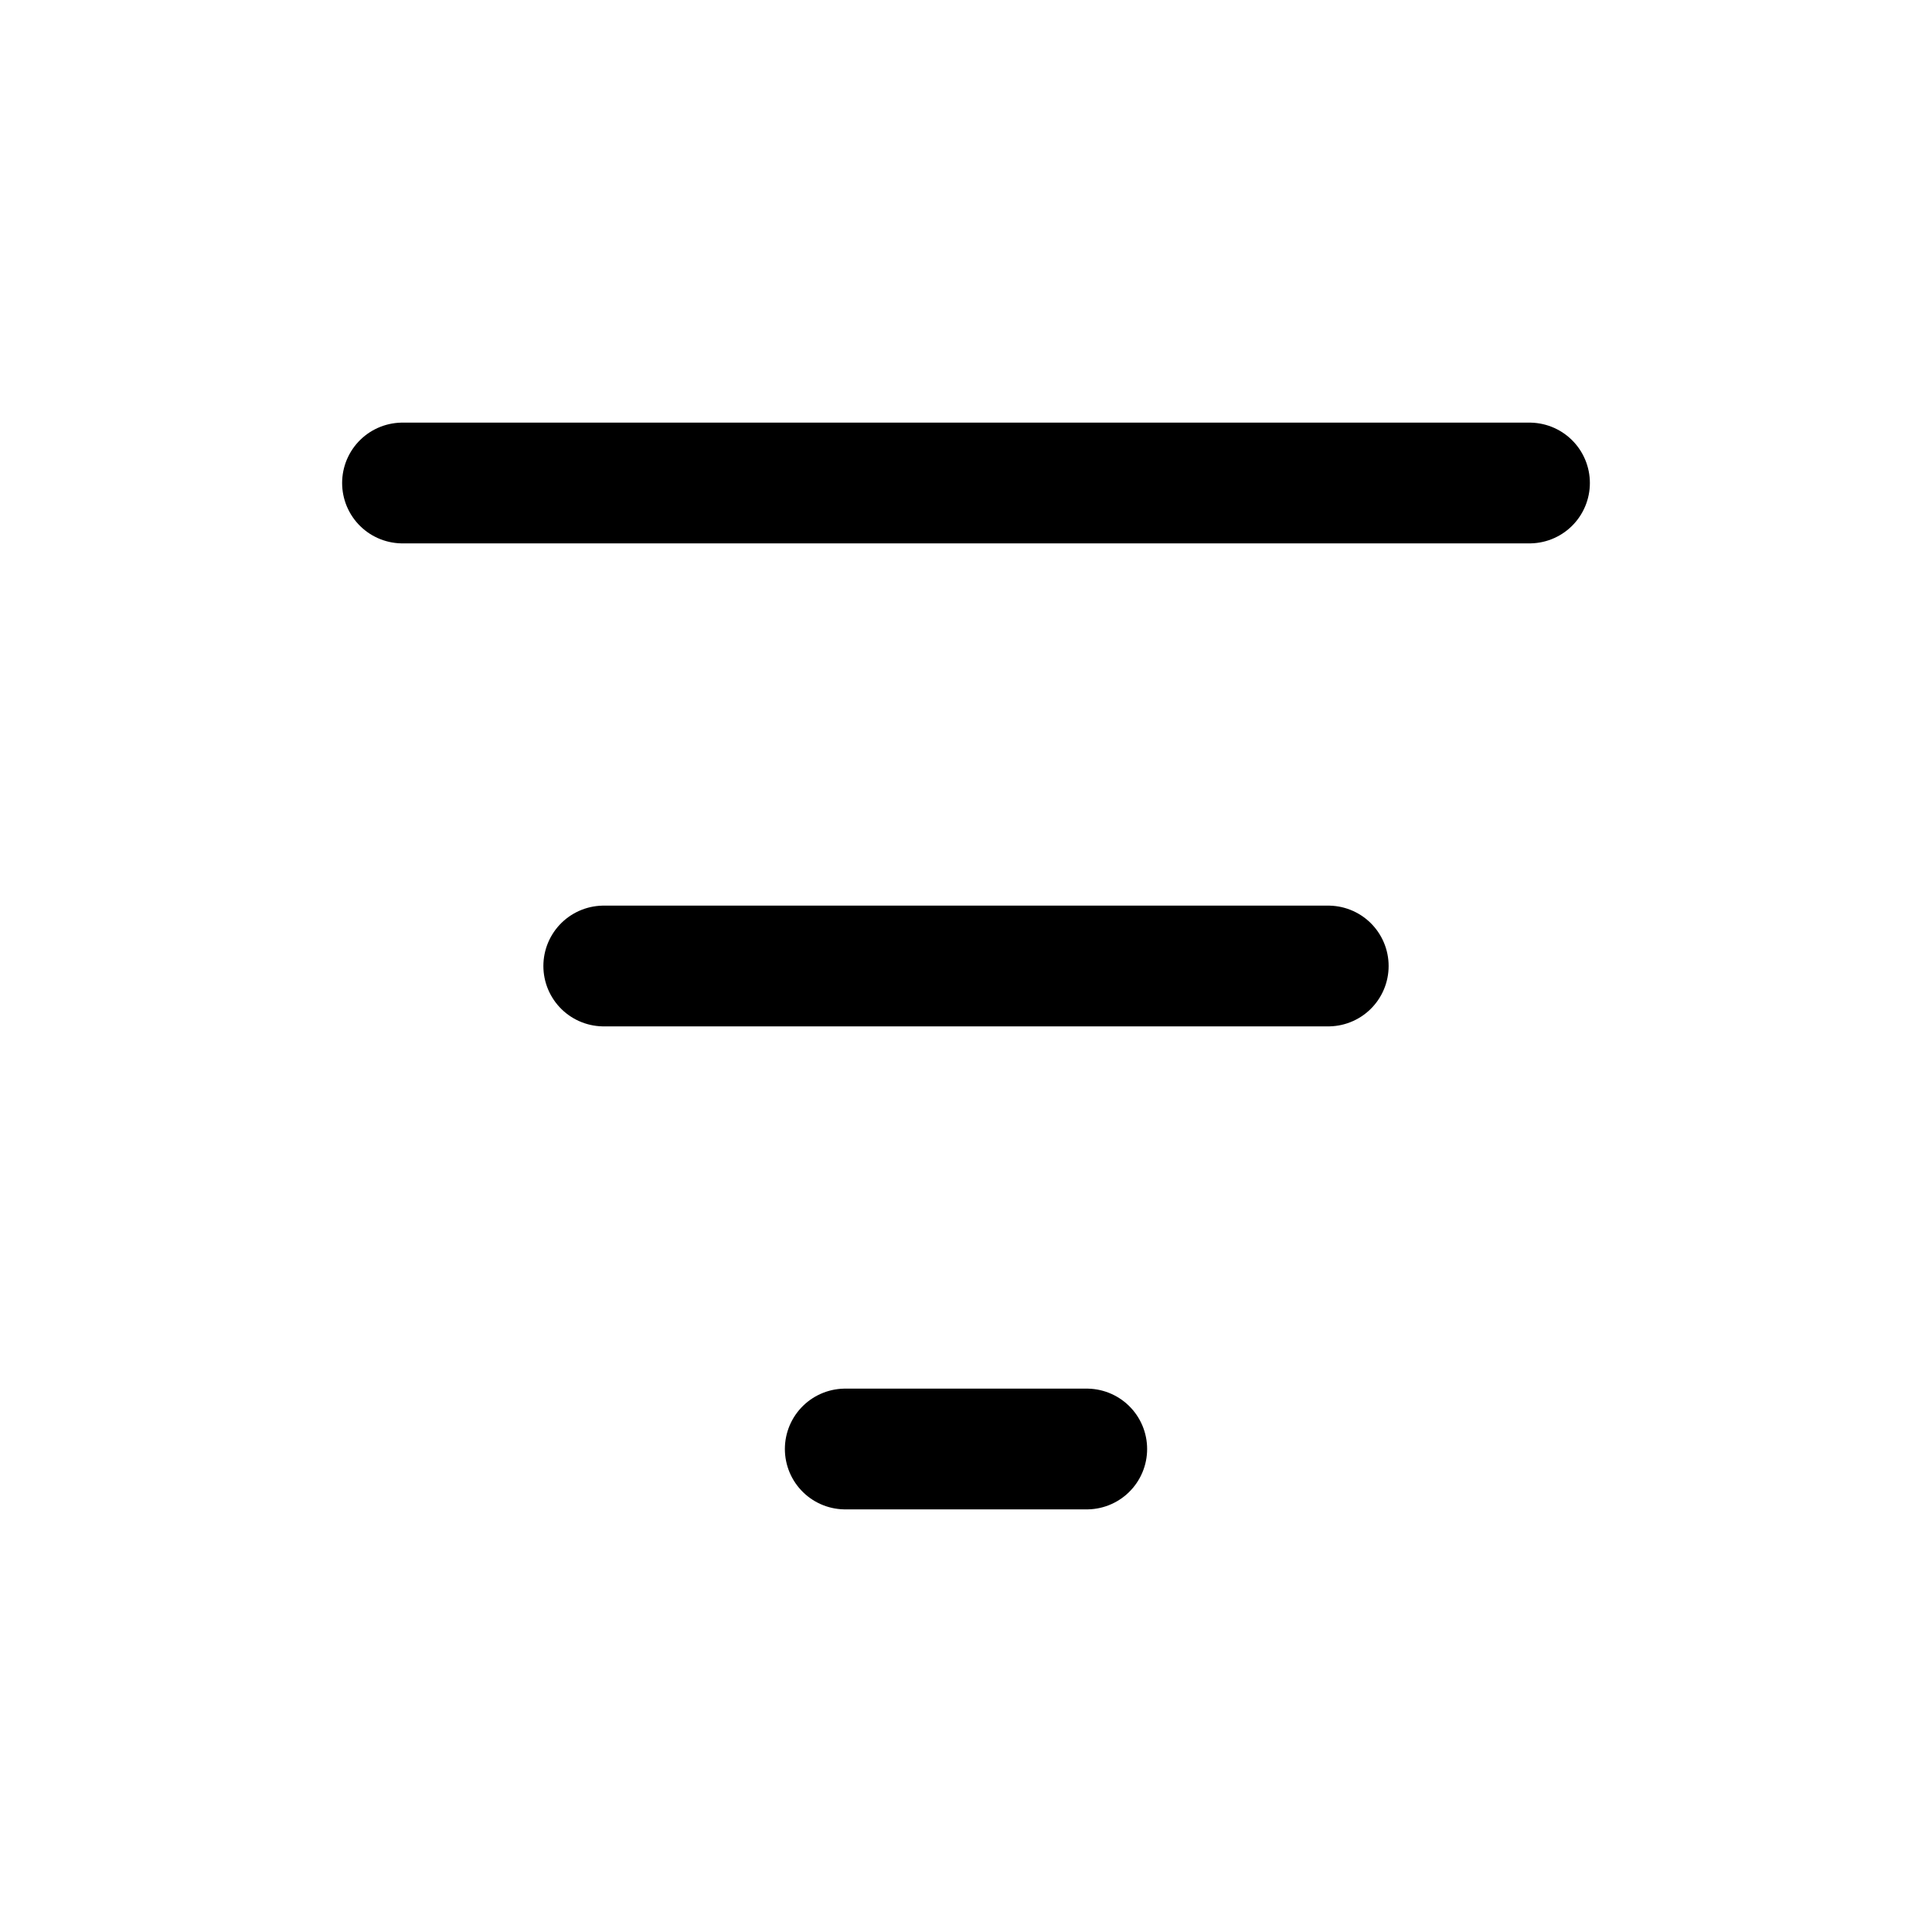
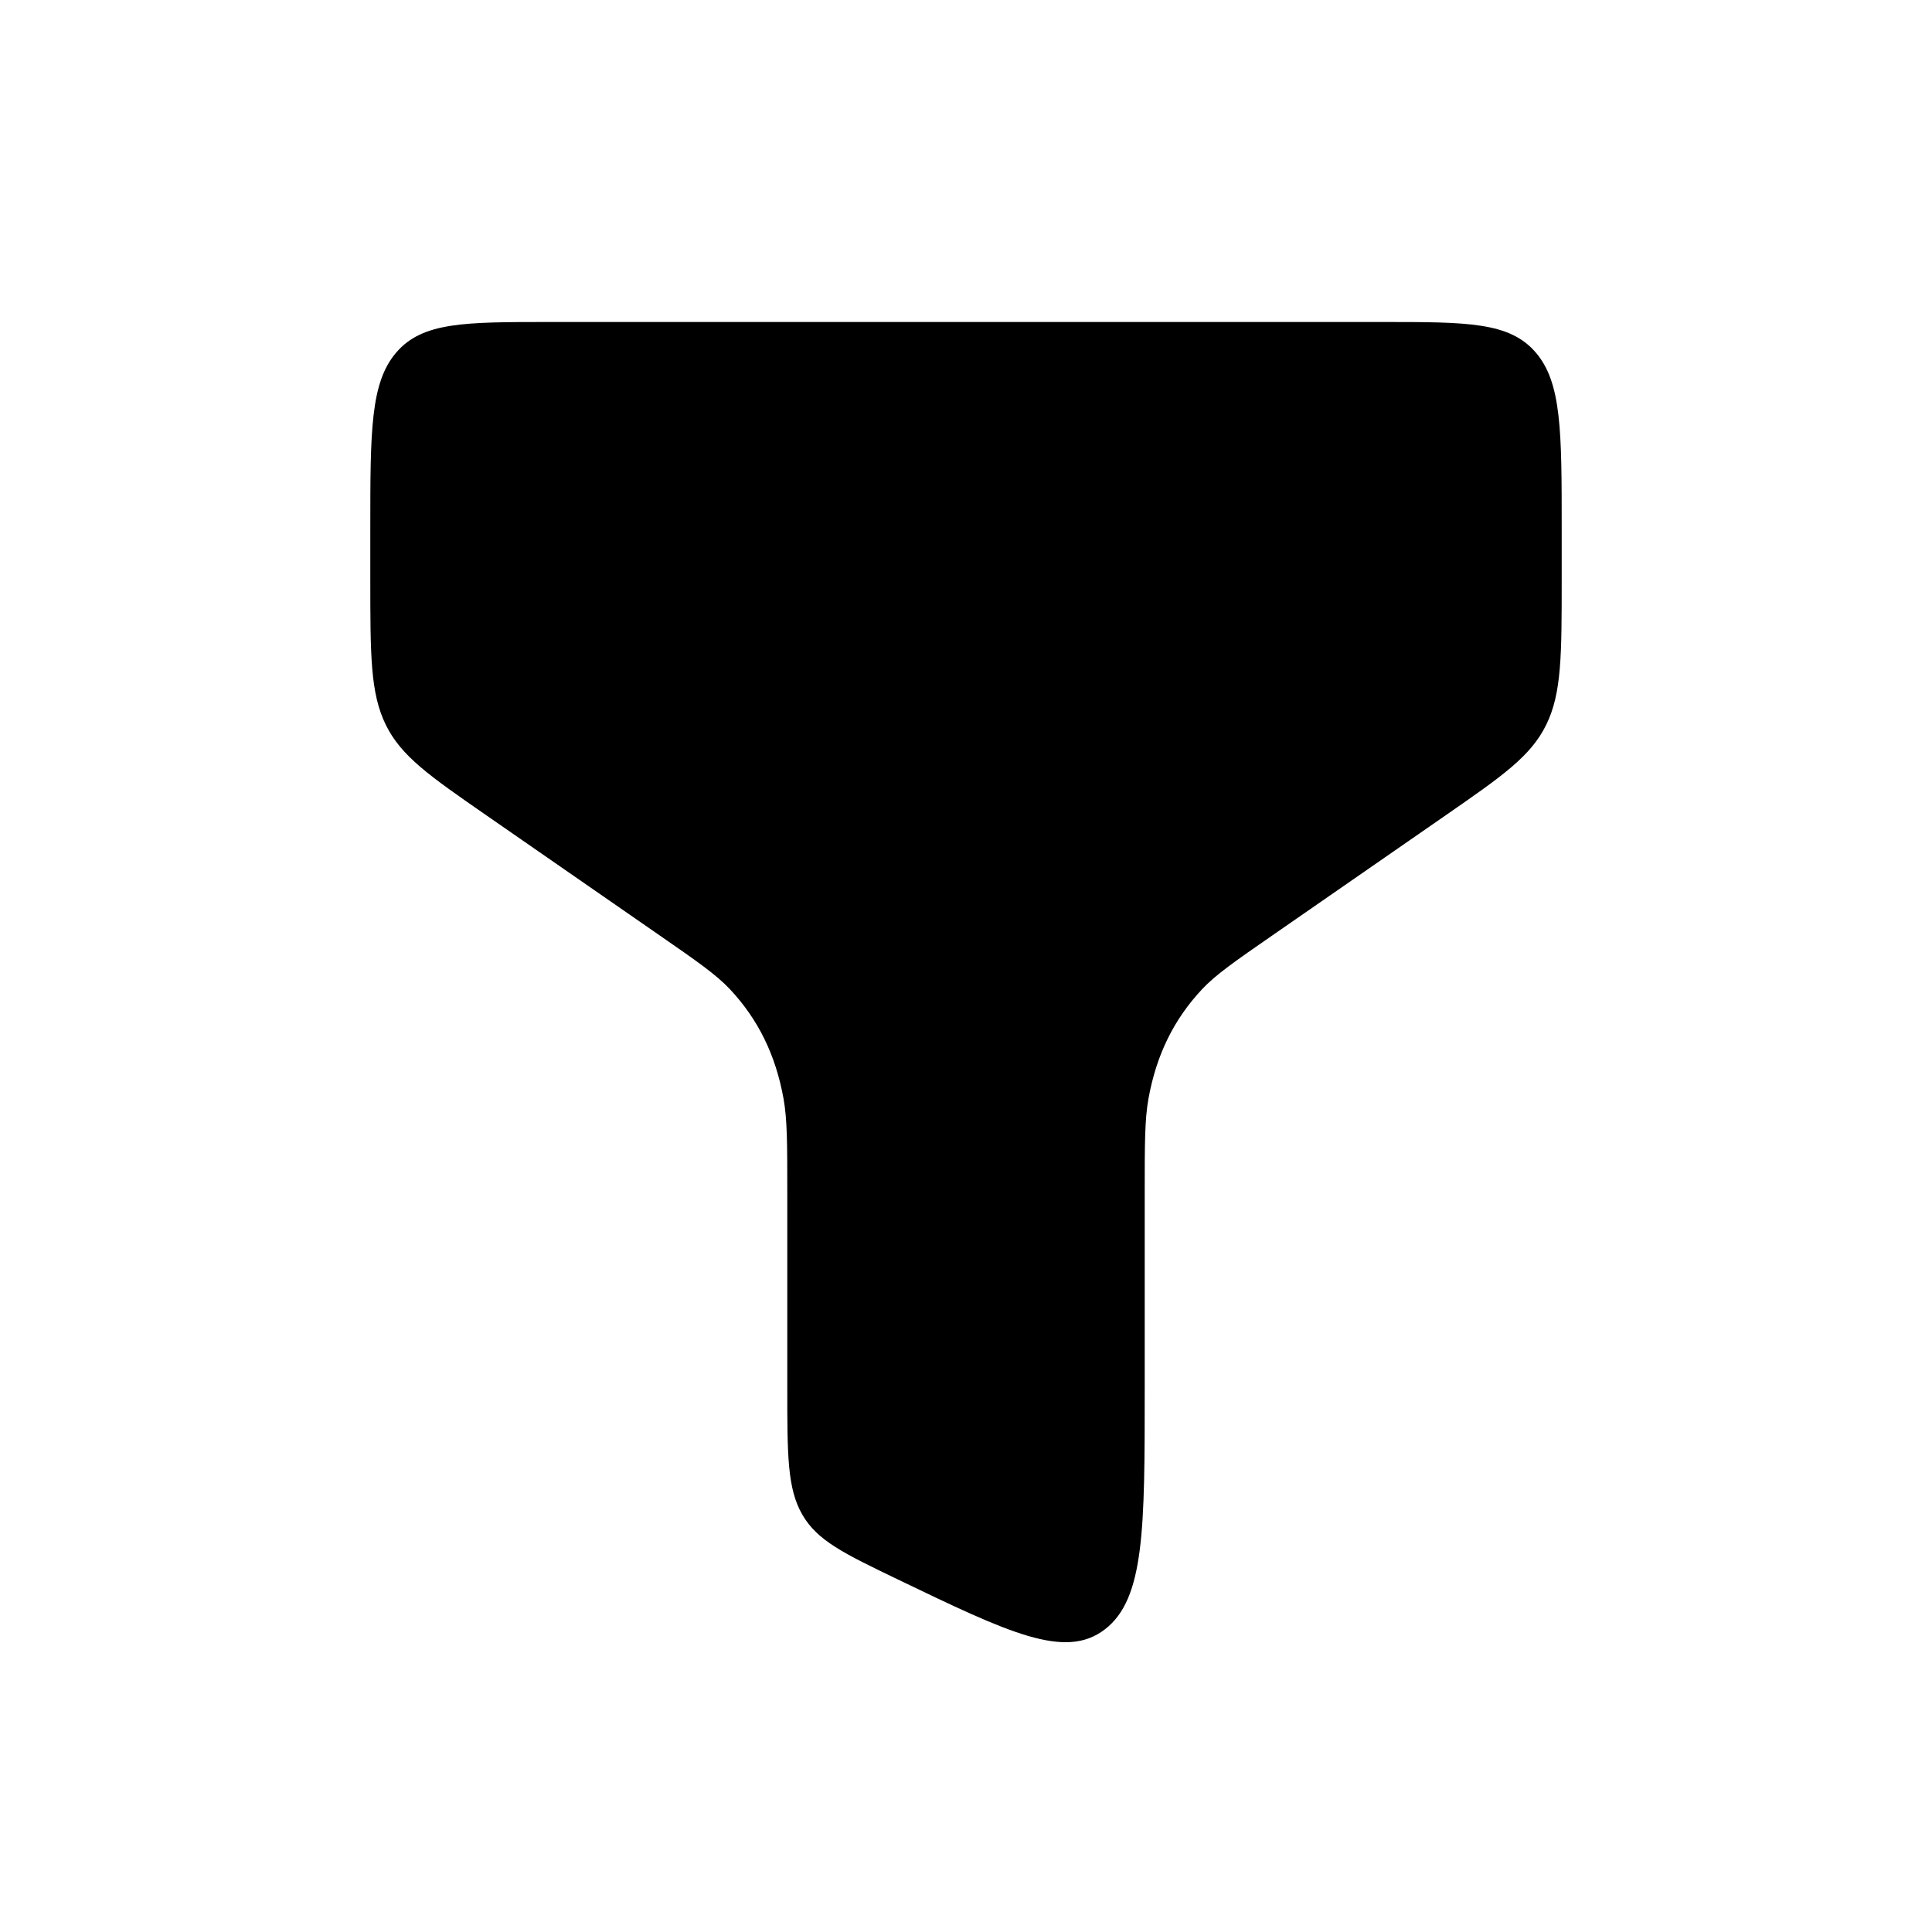
<svg xmlns="http://www.w3.org/2000/svg" width="24" height="24" viewBox="0 0 24 24" fill="none">
-   <path d="M5 6H19M7.5 12H16.5M10.5 18H13.5" stroke="black" stroke-width="1.5" stroke-linecap="round" stroke-linejoin="round" />
+   <path d="M17.18 4H6.82C5.774 4 5.25 4 4.925 4.376C4.6 4.751 4.6 5.356 4.6 6.564V7.193C4.6 8.139 4.6 8.611 4.792 9.003C4.984 9.395 5.335 9.638 6.037 10.125L8.193 11.619C8.664 11.945 8.899 12.109 9.068 12.289C9.419 12.664 9.635 13.105 9.733 13.646C9.78 13.906 9.78 14.21 9.78 14.818V17.25C9.78 18.078 9.78 18.493 9.967 18.816C10.153 19.139 10.484 19.298 11.146 19.617C12.536 20.286 13.232 20.621 13.726 20.24C14.22 19.859 14.22 18.989 14.22 17.25V14.818C14.22 14.21 14.22 13.906 14.267 13.646C14.365 13.105 14.581 12.664 14.932 12.289C15.101 12.109 15.336 11.945 15.807 11.619L17.963 10.125C18.665 9.638 19.016 9.395 19.208 9.003C19.4 8.611 19.4 8.139 19.4 7.193V6.564C19.4 5.356 19.4 4.751 19.075 4.376C18.75 4 18.227 4 17.18 4Z" fill="black" />
</svg>
